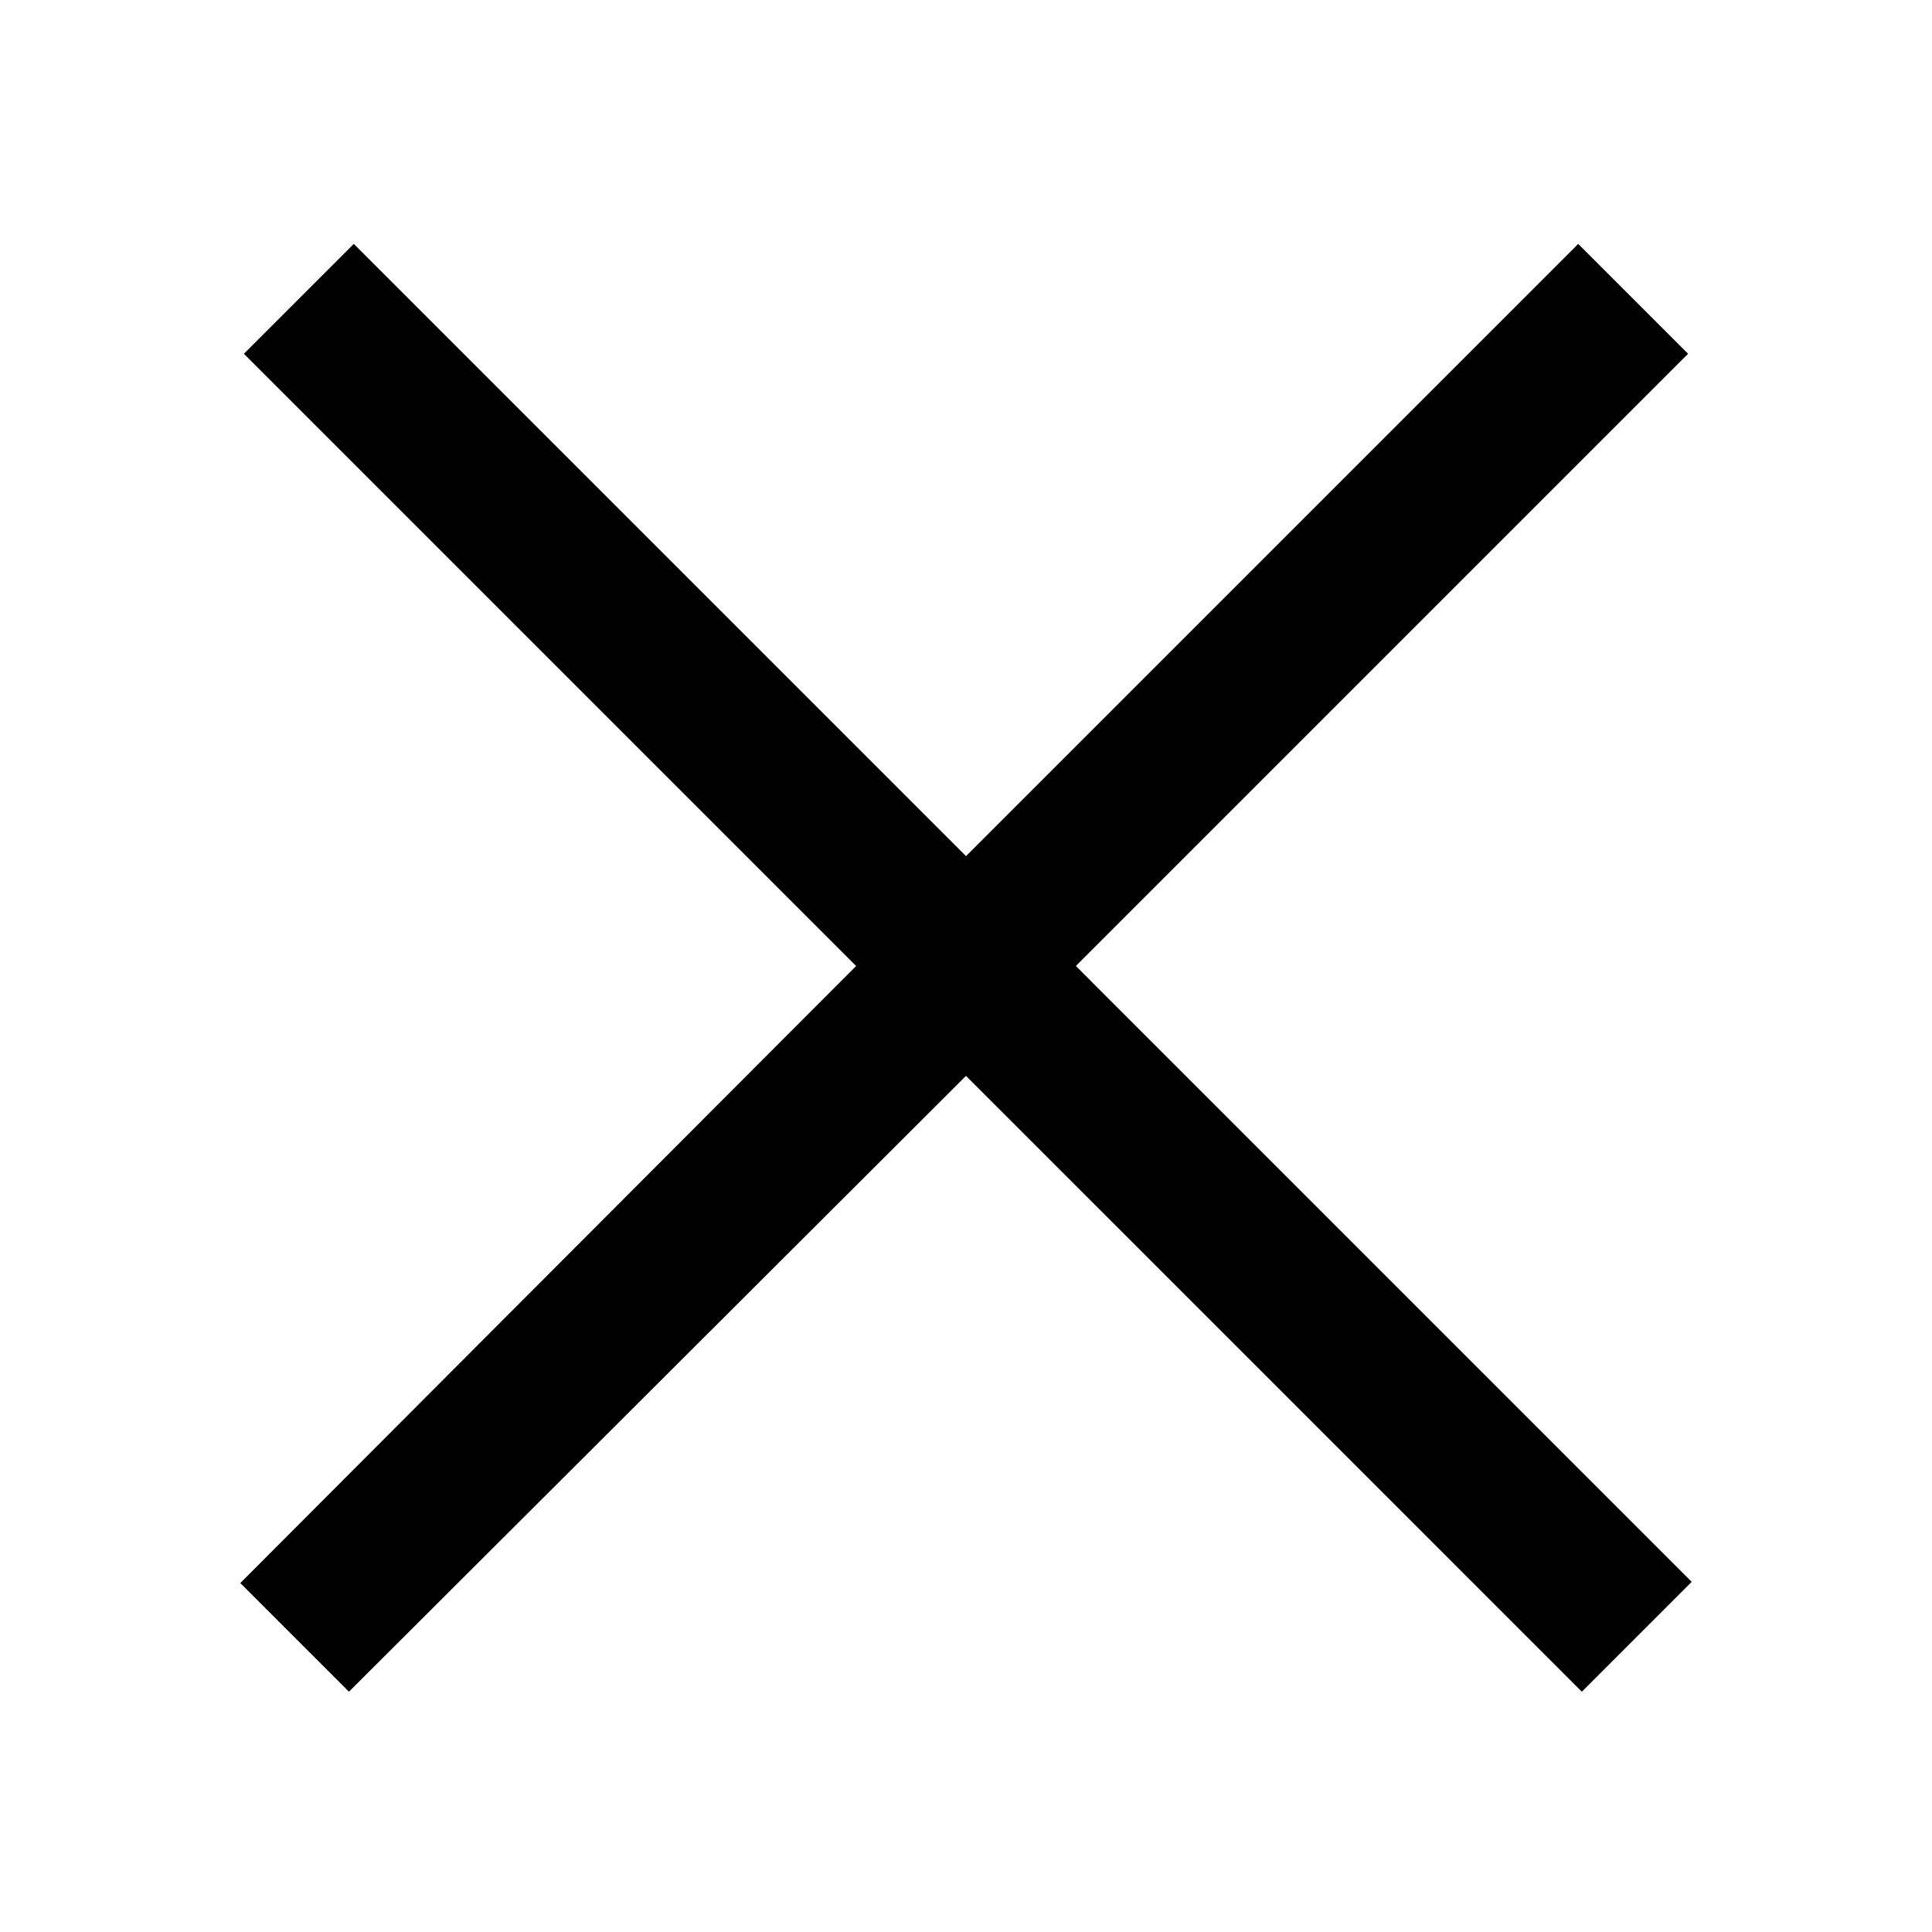
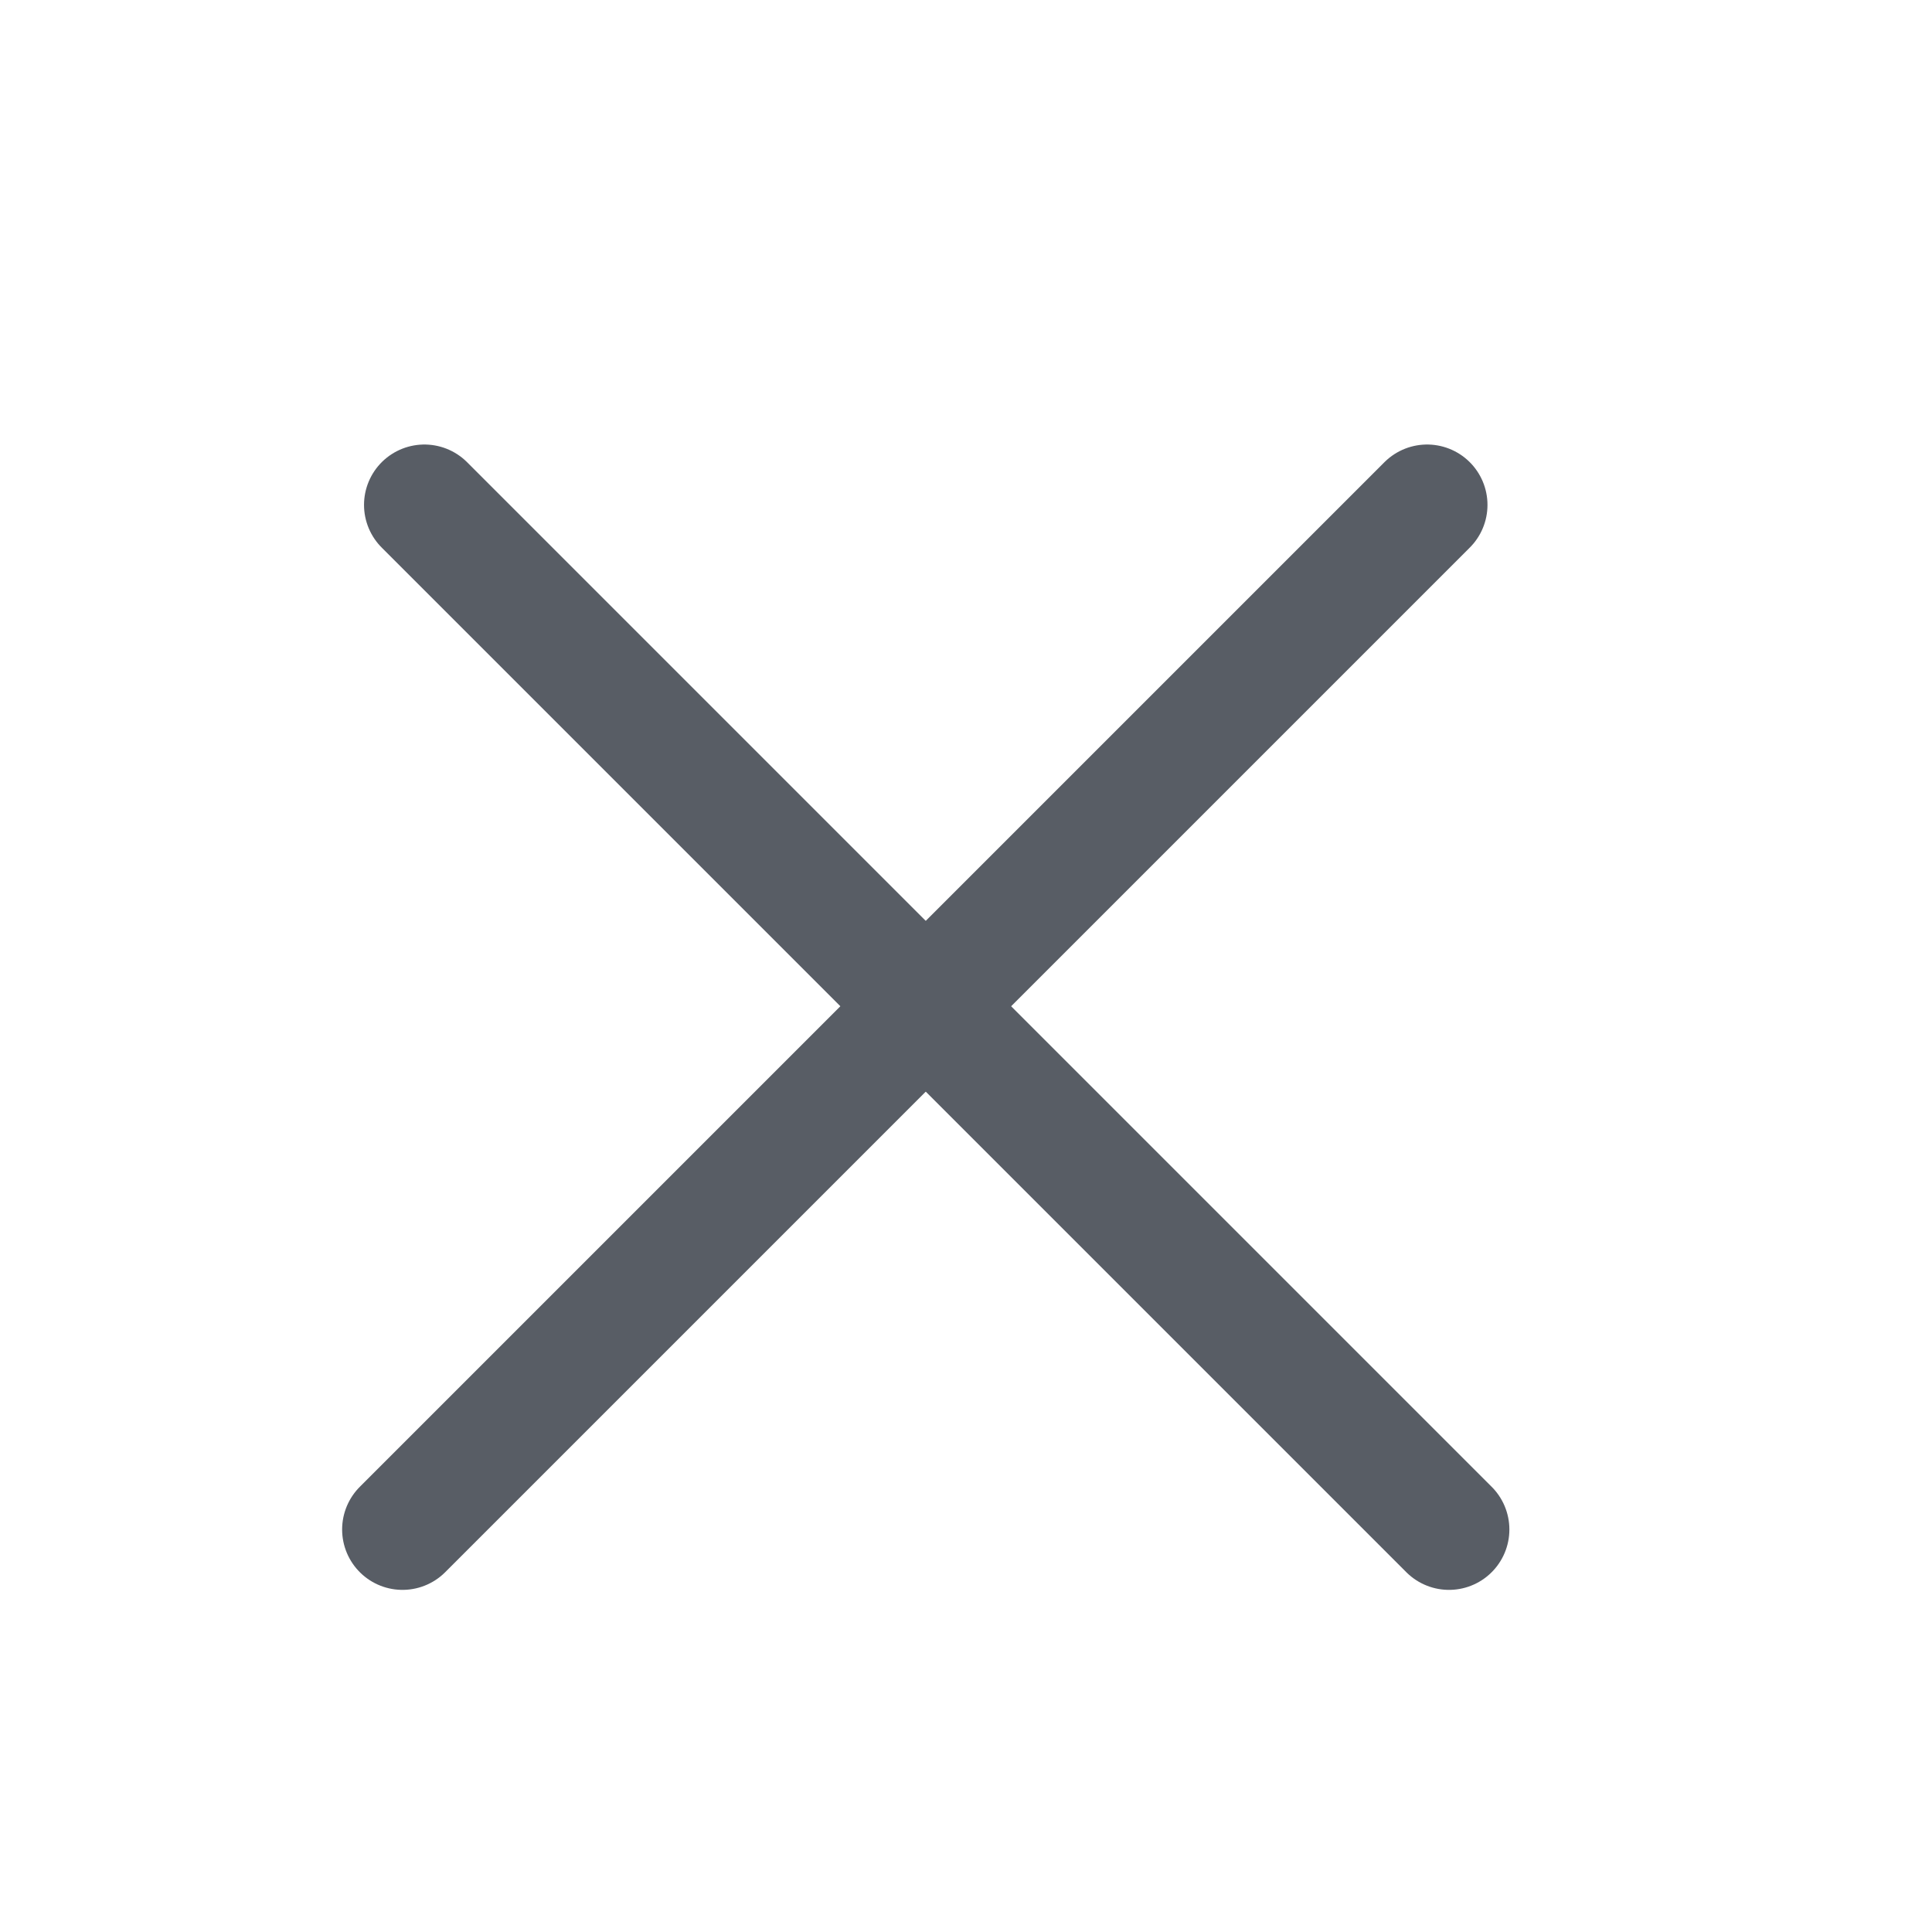
- <svg xmlns="http://www.w3.org/2000/svg" viewBox="0 0 50 50" width="50px" height="50px">
-   <path d="M 9.156 6.312 L 6.312 9.156 L 22.156 25 L 6.219 40.969 L 9.031 43.781 L 25 27.844 L 40.938 43.781 L 43.781 40.938 L 27.844 25 L 43.688 9.156 L 40.844 6.312 L 25 22.156 Z" />
+ <svg xmlns="http://www.w3.org/2000/svg" width="24" height="24" viewBox="0 0 24 24" fill="none">
+   <path d="M5 19L17.728 6.272" stroke="#585D65" stroke-width="1.5" stroke-linecap="round" />
+   <path d="M18 19L5.272 6.272" stroke="#585D65" stroke-width="1.5" stroke-linecap="round" />
</svg>
